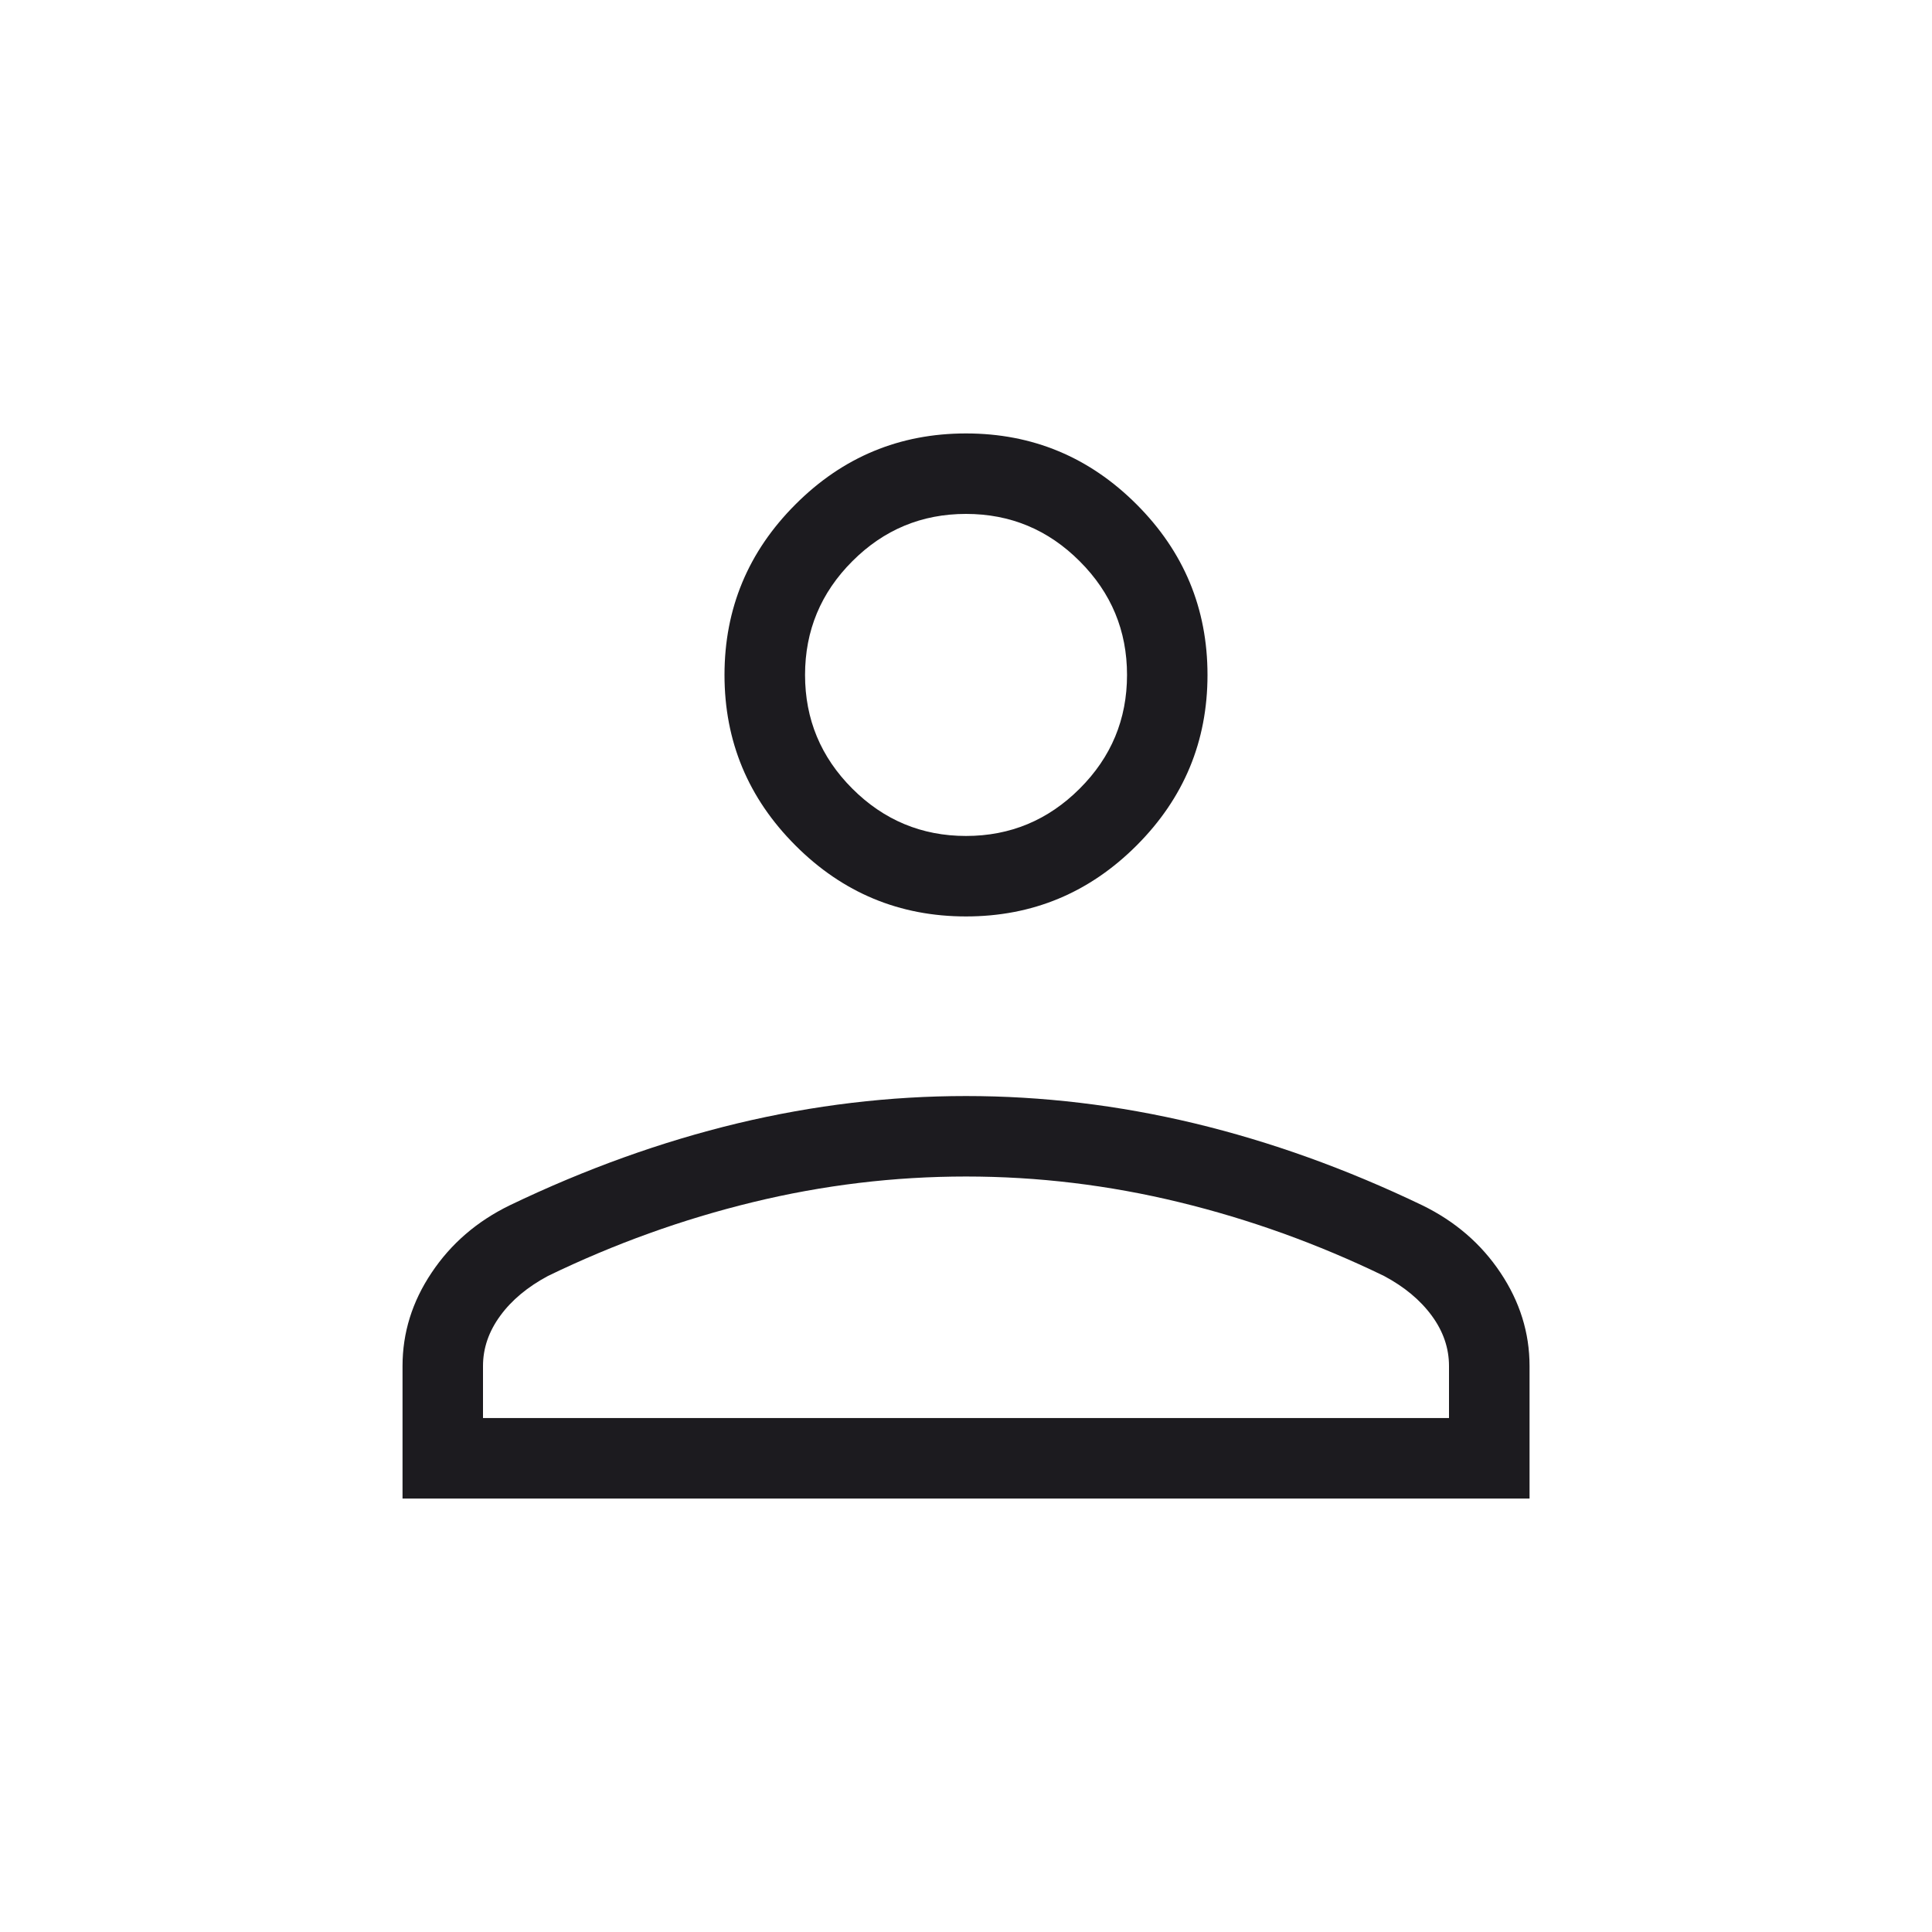
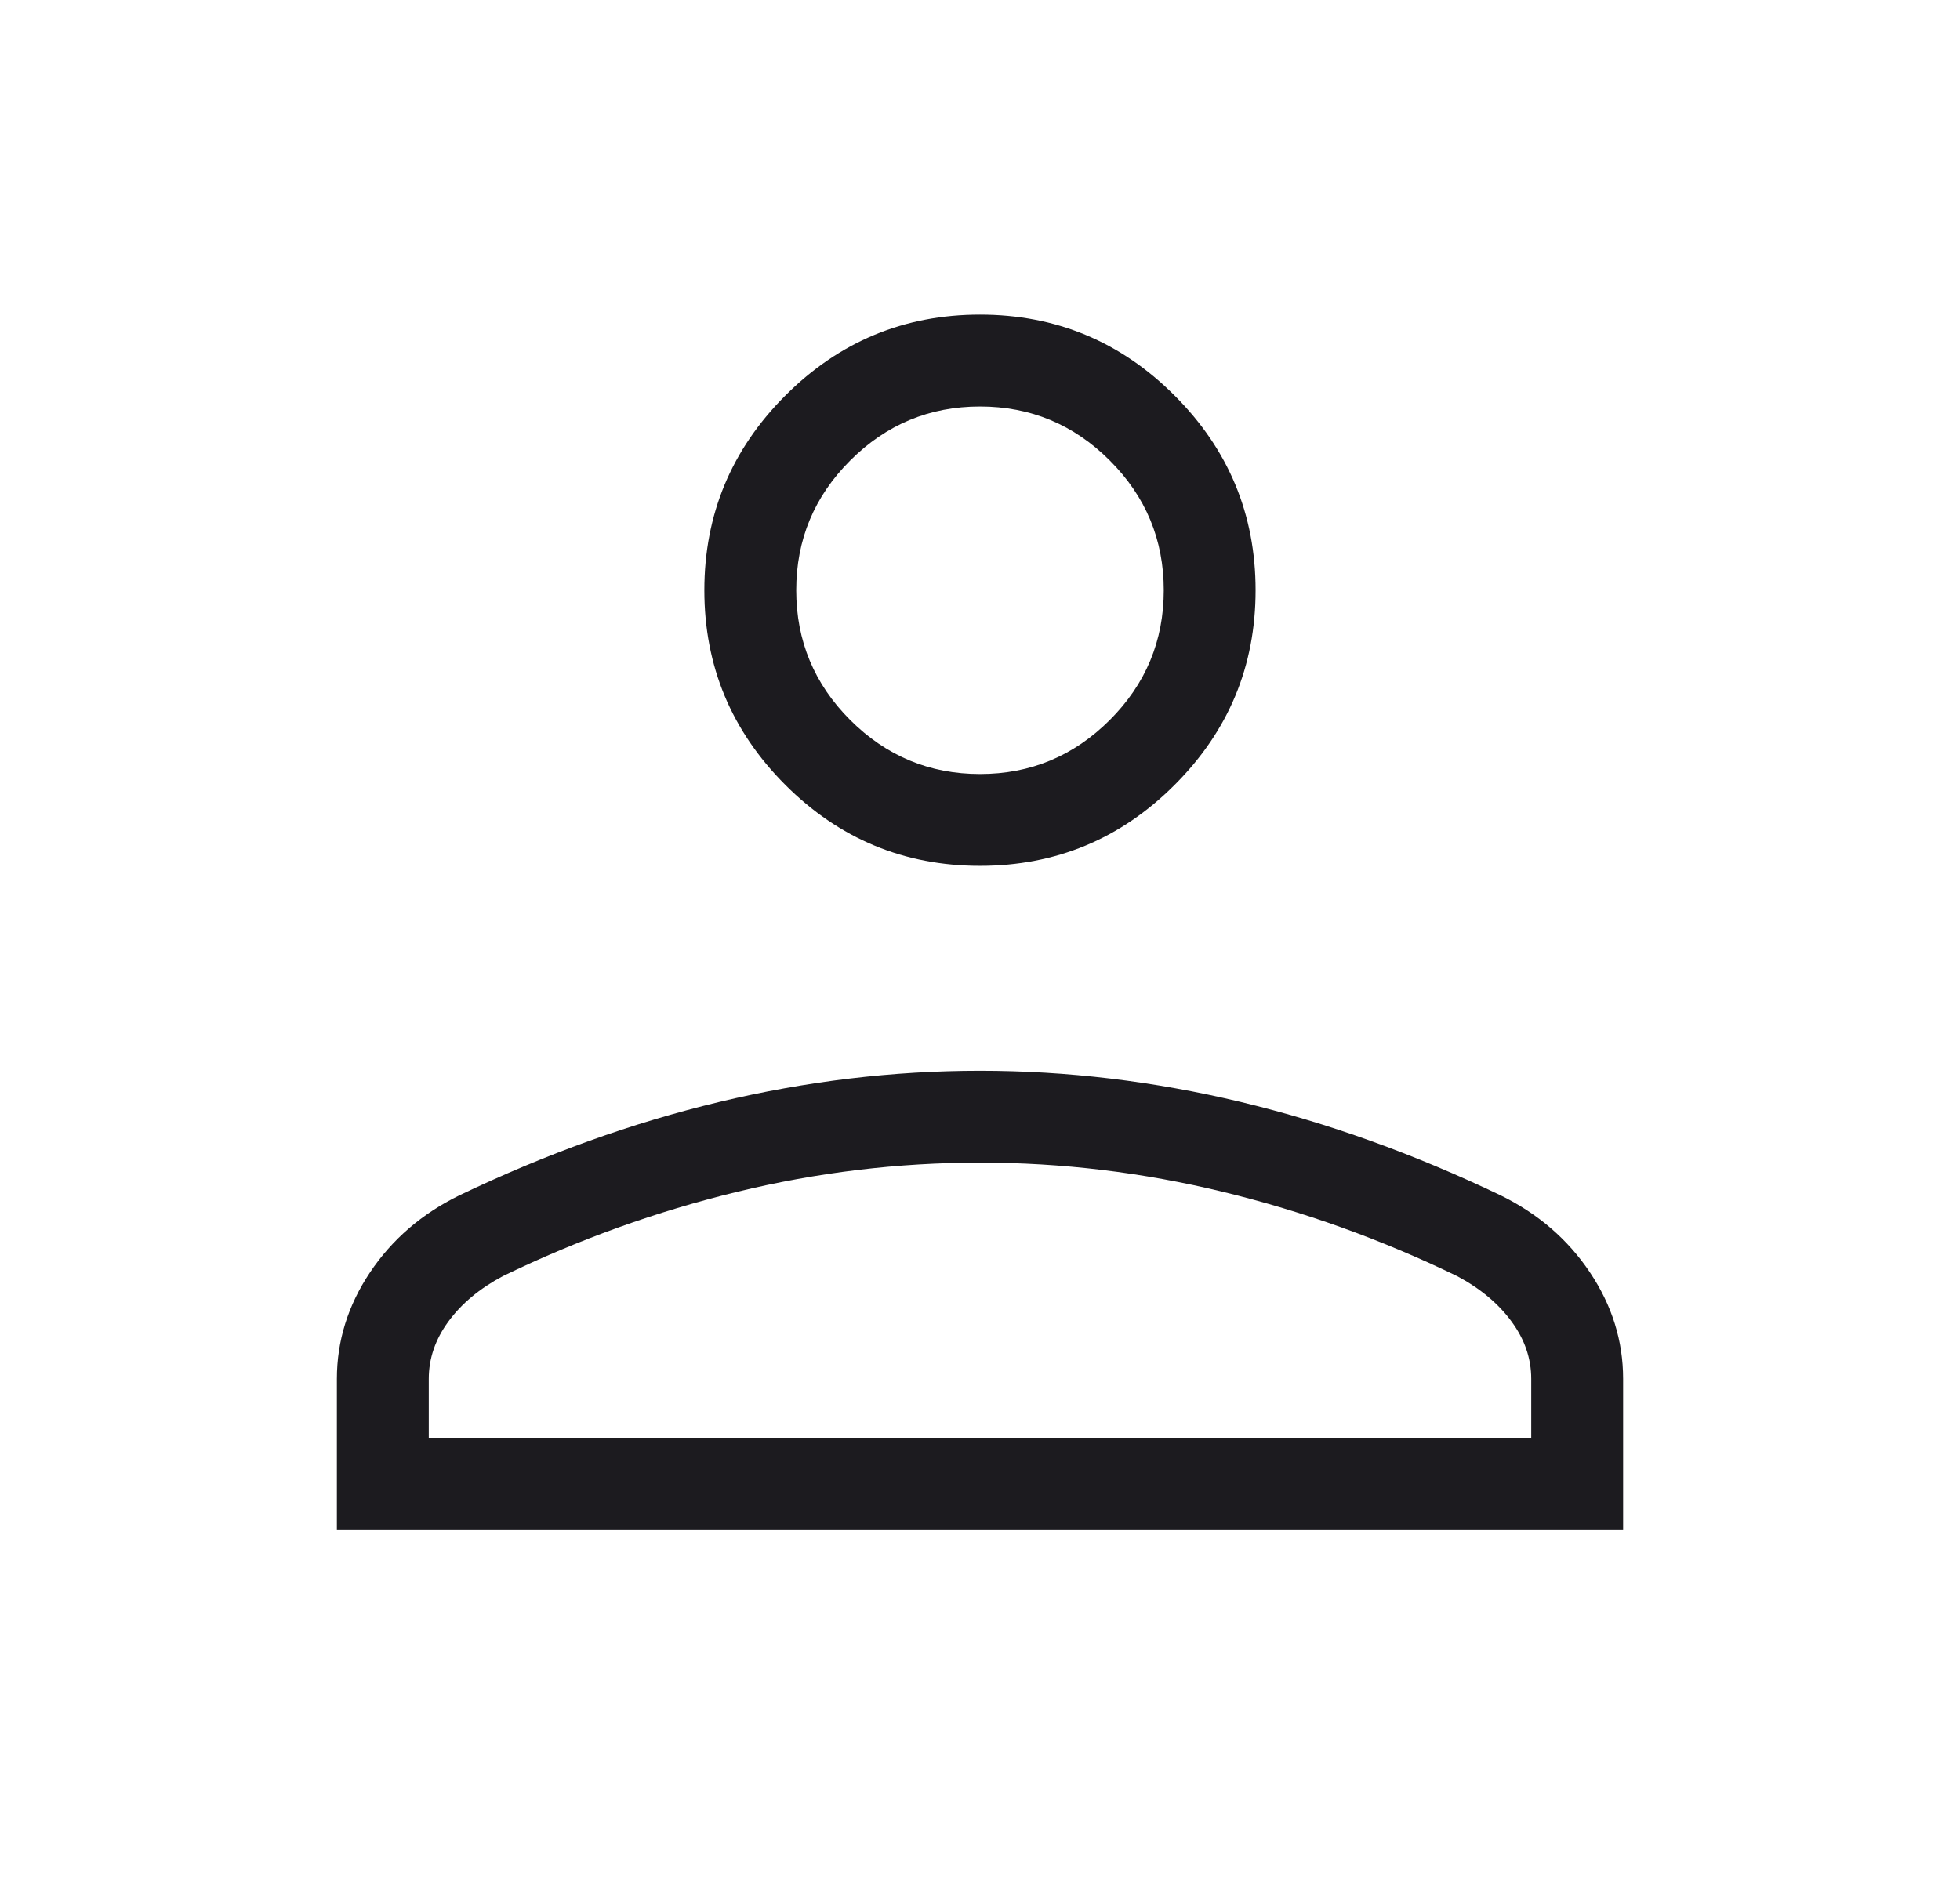
- <svg xmlns="http://www.w3.org/2000/svg" width="26" height="26" viewBox="0 0 26 26" fill="none">
-   <mask id="mask0_384_1018" style="mask-type:alpha" maskUnits="userSpaceOnUse" x="0" y="0" width="26" height="26">
-     <rect width="26" height="26" fill="#D9D9D9" />
+ <svg xmlns="http://www.w3.org/2000/svg" width="33" height="32" viewBox="0 0 33 32" fill="none">
+   <mask id="mask0_786_827" style="mask-type:alpha" maskUnits="userSpaceOnUse" x="0" y="0" width="33" height="32">
+     <rect x="0.5" width="32" height="32" fill="#D9D9D9" />
  </mask>
-   <g mask="url(#mask0_384_1018)">
-     <path d="M13 12.333C12.107 12.333 11.341 12.015 10.705 11.378C10.069 10.742 9.75 9.977 9.75 9.083C9.75 8.189 10.069 7.424 10.705 6.788C11.341 6.151 12.107 5.833 13 5.833C13.894 5.833 14.659 6.151 15.296 6.788C15.932 7.424 16.25 8.189 16.25 9.083C16.25 9.977 15.932 10.742 15.296 11.378C14.659 12.015 13.894 12.333 13 12.333ZM5.417 20.167V18.383C5.417 17.936 5.547 17.517 5.808 17.128C6.068 16.738 6.418 16.436 6.859 16.221C7.881 15.73 8.904 15.363 9.927 15.117C10.951 14.872 11.975 14.75 13 14.75C14.025 14.75 15.05 14.872 16.073 15.117C17.097 15.363 18.12 15.73 19.142 16.221C19.582 16.436 19.933 16.738 20.193 17.128C20.453 17.517 20.584 17.936 20.584 18.383V20.167H5.417ZM6.5 19.083H19.5V18.383C19.5 18.143 19.423 17.917 19.268 17.706C19.113 17.495 18.899 17.317 18.625 17.171C17.734 16.739 16.814 16.408 15.867 16.178C14.92 15.948 13.965 15.833 13 15.833C12.036 15.833 11.08 15.948 10.133 16.178C9.186 16.408 8.267 16.739 7.375 17.171C7.102 17.317 6.887 17.495 6.733 17.706C6.578 17.917 6.5 18.143 6.5 18.383V19.083ZM13 11.25C13.596 11.25 14.106 11.037 14.53 10.613C14.955 10.189 15.167 9.679 15.167 9.083C15.167 8.487 14.955 7.977 14.53 7.553C14.106 7.128 13.596 6.916 13 6.916C12.405 6.916 11.894 7.128 11.47 7.553C11.046 7.977 10.834 8.487 10.834 9.083C10.834 9.679 11.046 10.189 11.47 10.613C11.894 11.037 12.405 11.25 13 11.25Z" fill="#1C1B1F" />
+   <g mask="url(#mask0_786_827)">
+     <path d="M16.5 14.579C15.224 14.579 14.131 14.125 13.222 13.216C12.314 12.307 11.859 11.215 11.859 9.939C11.859 8.663 12.314 7.57 13.222 6.661C14.131 5.752 15.224 5.298 16.5 5.298C17.776 5.298 18.869 5.752 19.777 6.661C20.686 7.57 21.14 8.663 21.14 9.939C21.14 11.215 20.686 12.307 19.777 13.216C18.869 14.125 17.776 14.579 16.5 14.579ZM5.672 25.765V23.218C5.672 22.58 5.858 21.982 6.229 21.426C6.601 20.87 7.102 20.438 7.73 20.13C9.19 19.43 10.651 18.905 12.112 18.555C13.574 18.205 15.036 18.03 16.5 18.03C17.963 18.03 19.426 18.205 20.888 18.555C22.349 18.905 23.81 19.43 25.27 20.13C25.898 20.438 26.398 20.87 26.77 21.426C27.142 21.982 27.328 22.58 27.328 23.218V25.765H5.672ZM7.219 24.218H25.781V23.218C25.781 22.875 25.671 22.553 25.449 22.252C25.228 21.95 24.922 21.695 24.532 21.487C23.259 20.87 21.946 20.398 20.594 20.07C19.241 19.741 17.877 19.577 16.5 19.577C15.123 19.577 13.758 19.741 12.406 20.07C11.054 20.398 9.741 20.87 8.468 21.487C8.077 21.695 7.771 21.95 7.55 22.252C7.329 22.553 7.219 22.875 7.219 23.218V24.218ZM16.5 13.033C17.351 13.033 18.079 12.729 18.685 12.124C19.291 11.518 19.594 10.79 19.594 9.939C19.594 9.088 19.291 8.36 18.685 7.754C18.079 7.148 17.351 6.845 16.5 6.845C15.649 6.845 14.921 7.148 14.315 7.754C13.709 8.36 13.406 9.088 13.406 9.939C13.406 10.79 13.709 11.518 14.315 12.124C14.921 12.729 15.649 13.033 16.5 13.033Z" fill="#1C1B1F" />
  </g>
</svg>
